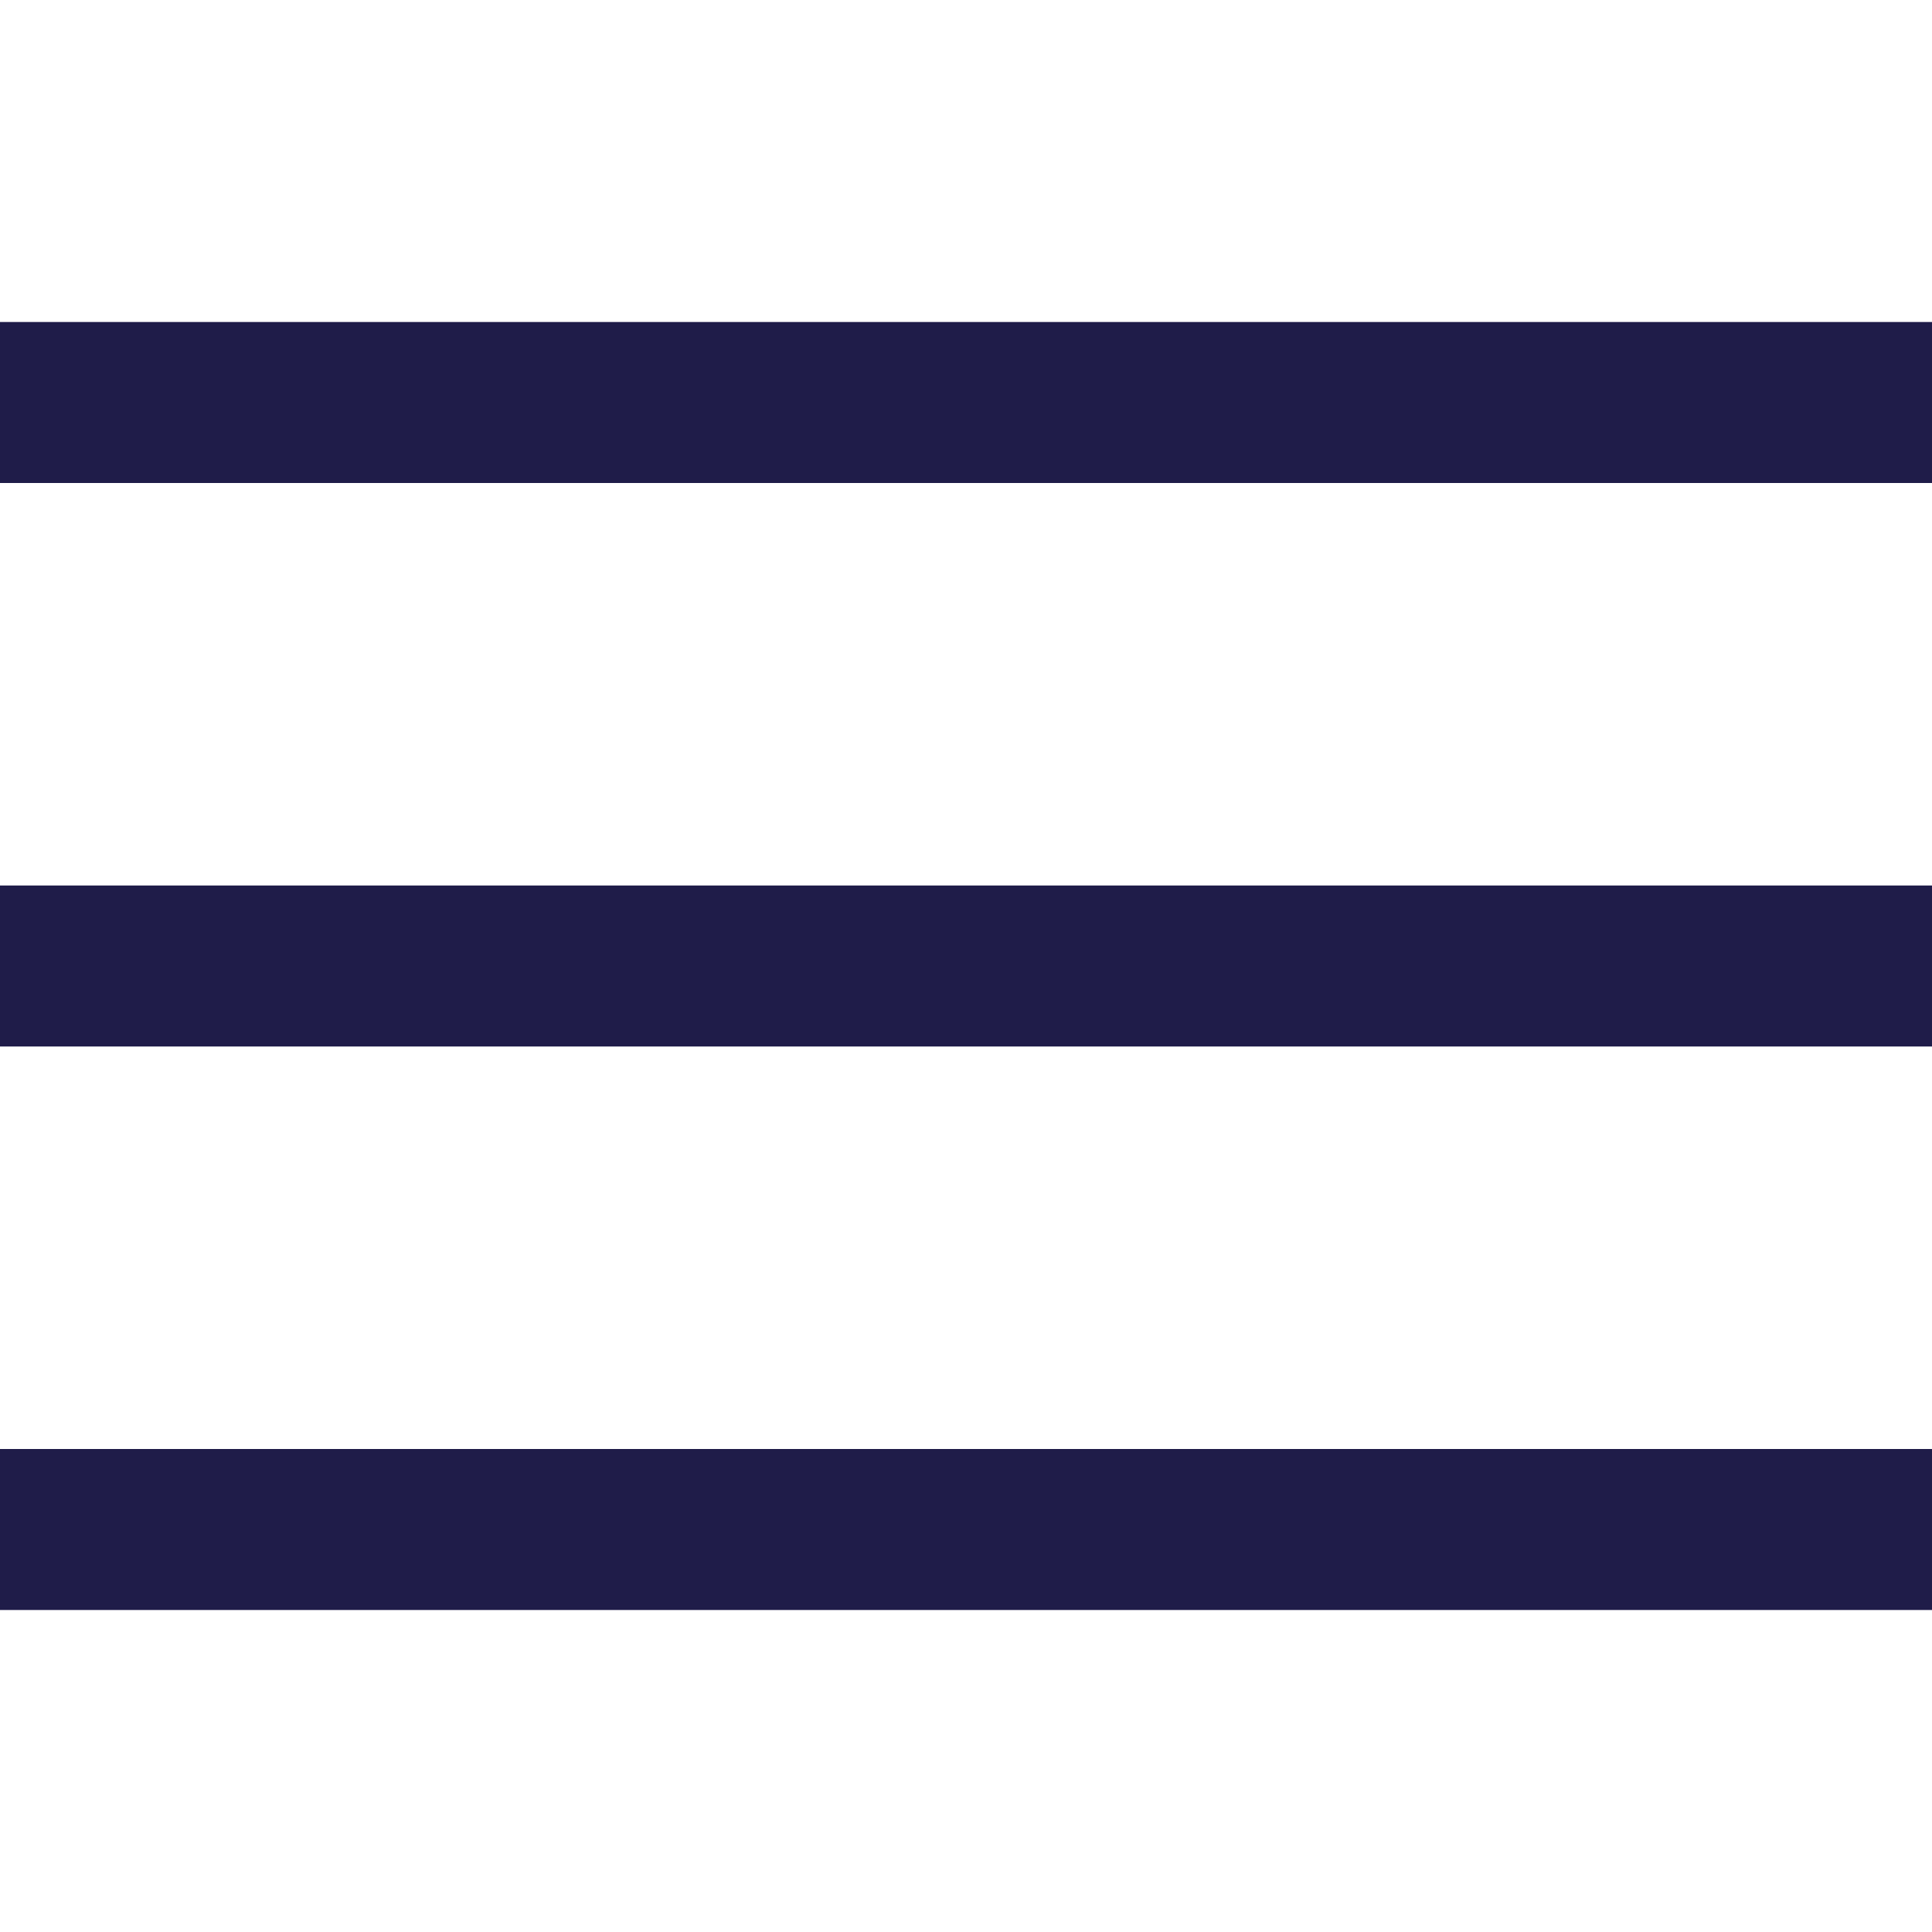
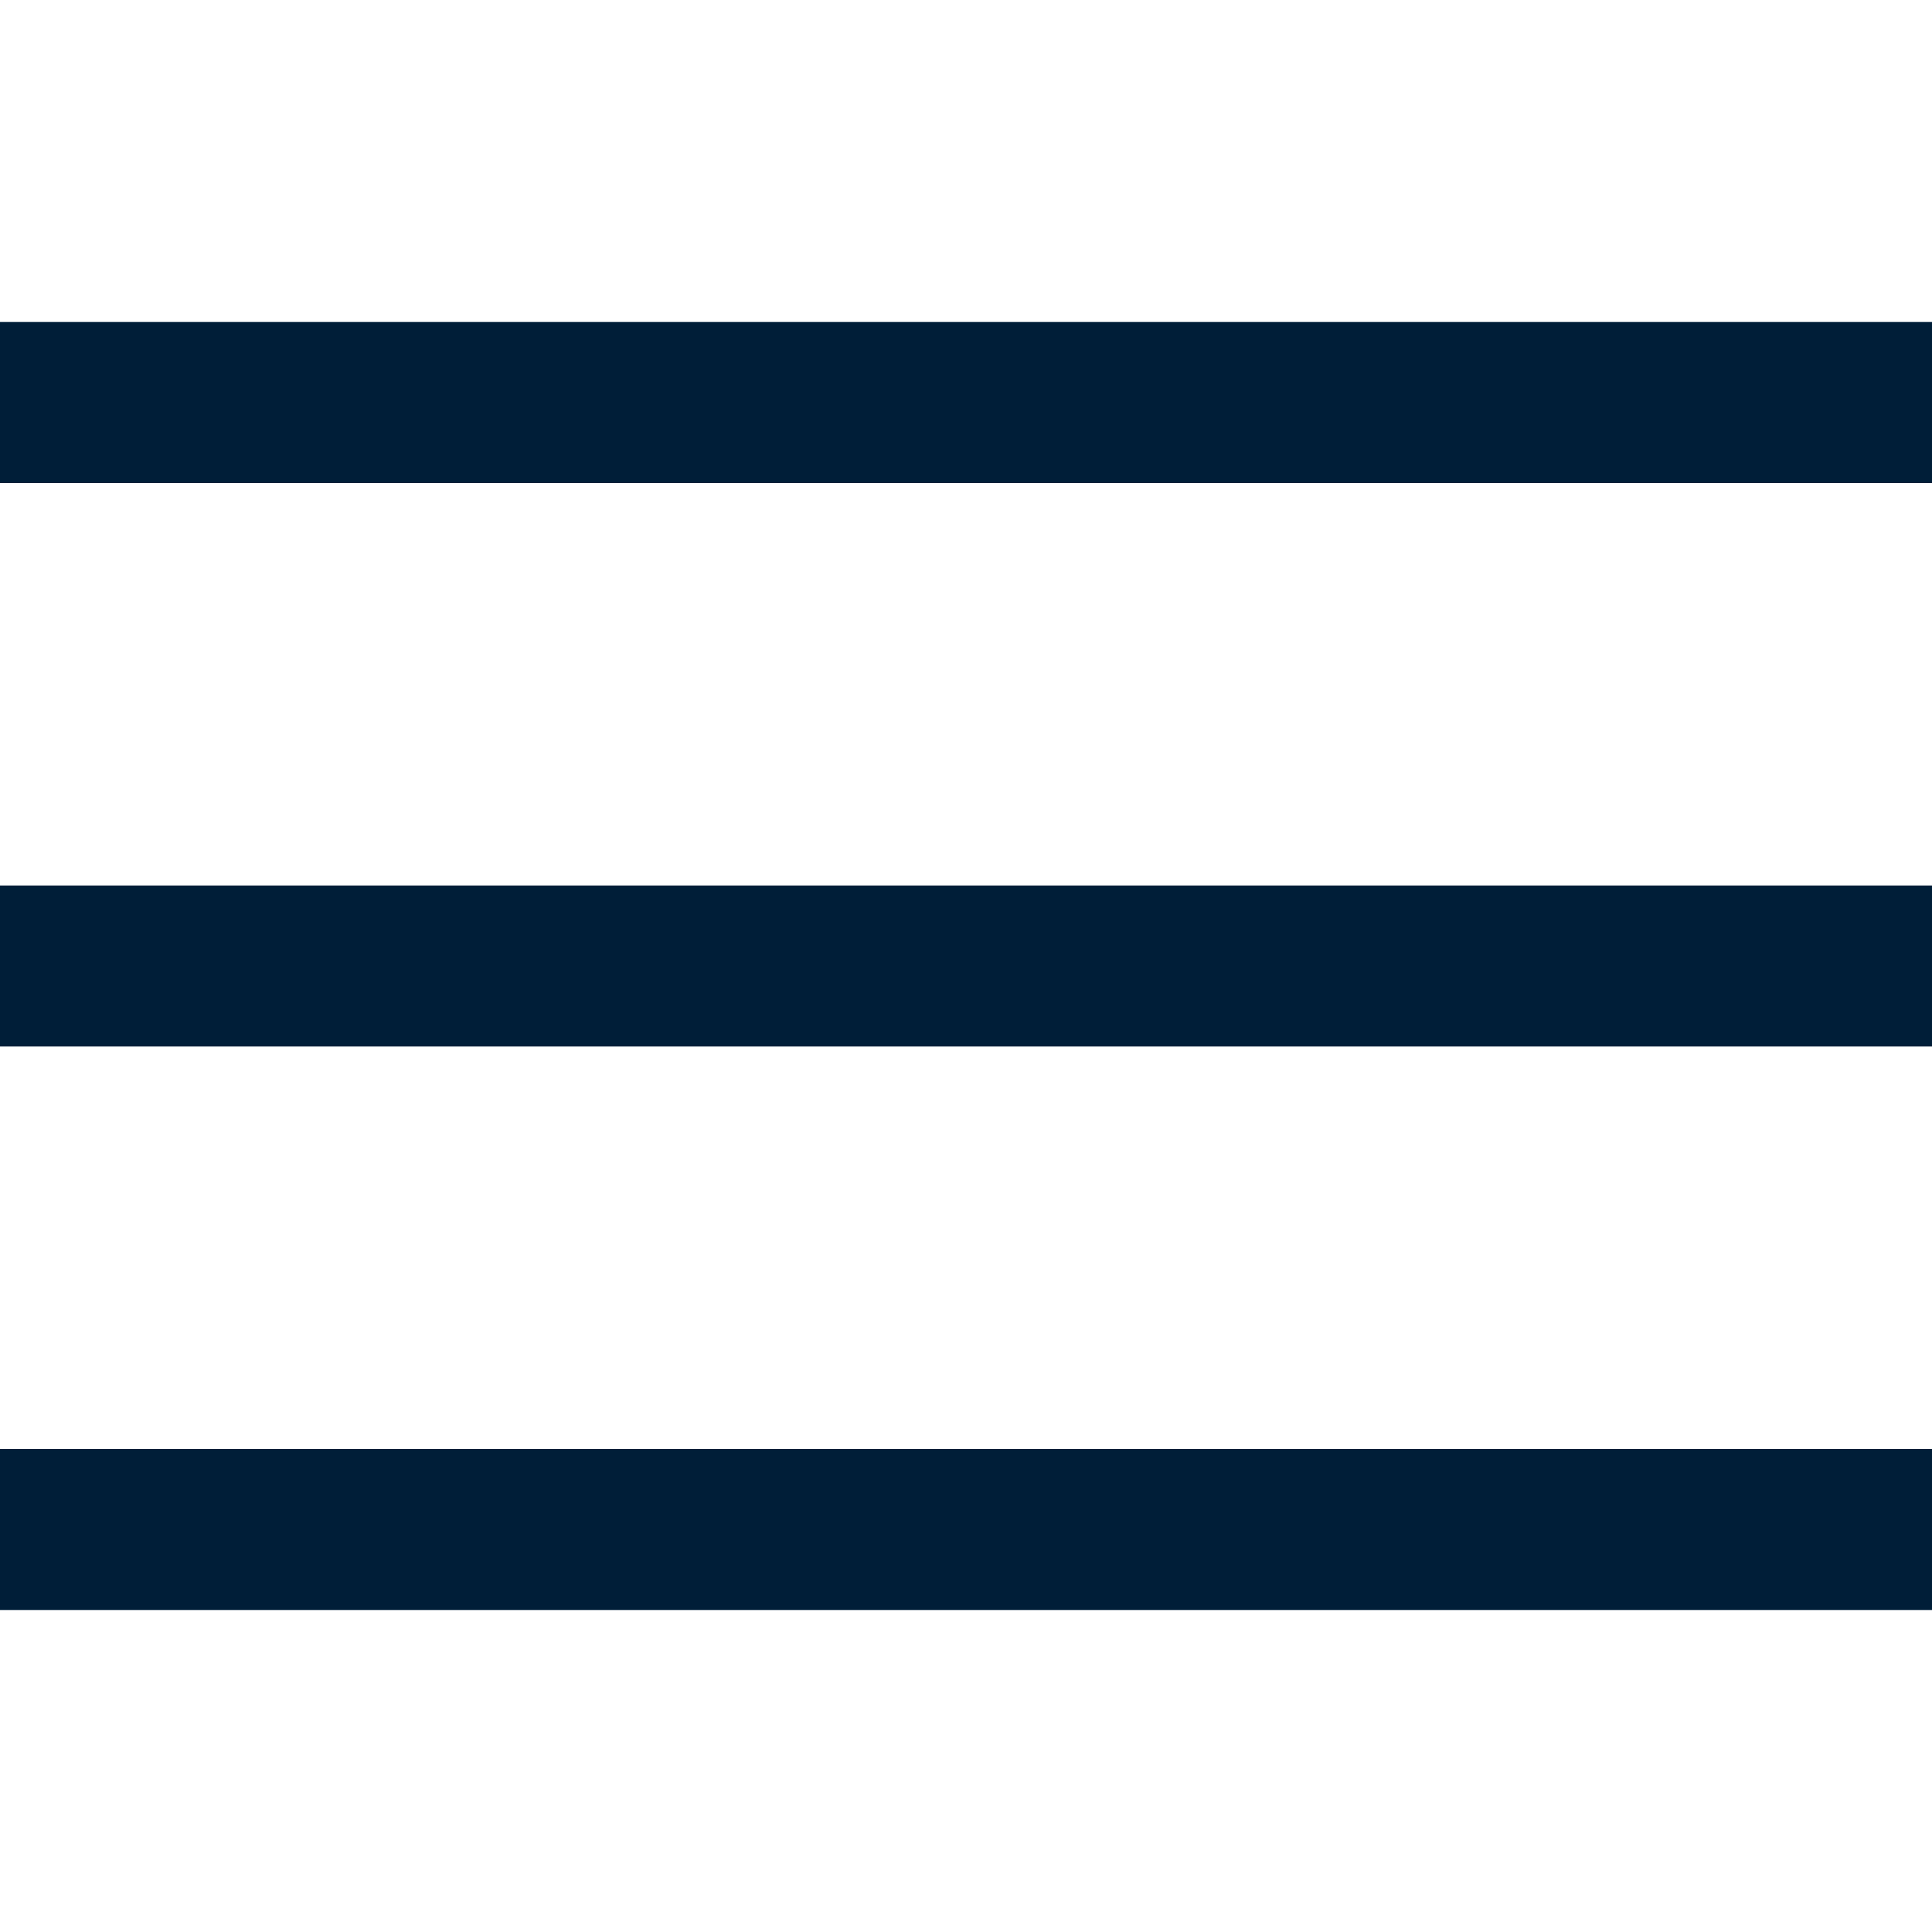
<svg xmlns="http://www.w3.org/2000/svg" width="24px" height="24px" viewBox="0 0 24 24" version="1.1">
  <g id="nav-icon-open" stroke="none" stroke-width="1" fill="none" fill-rule="evenodd">
-     <g transform="translate(0, 4)" fill="#1F1C49" fill-rule="nonzero" id="path">
+     <g transform="translate(0, 4)" fill="#001E38" fill-rule="nonzero" id="path">
      <rect x="0" y="0" width="24" height="2" />
      <rect x="0" y="7" width="24" height="2" />
      <rect x="0" y="14" width="24" height="2" />
    </g>
  </g>
</svg>
